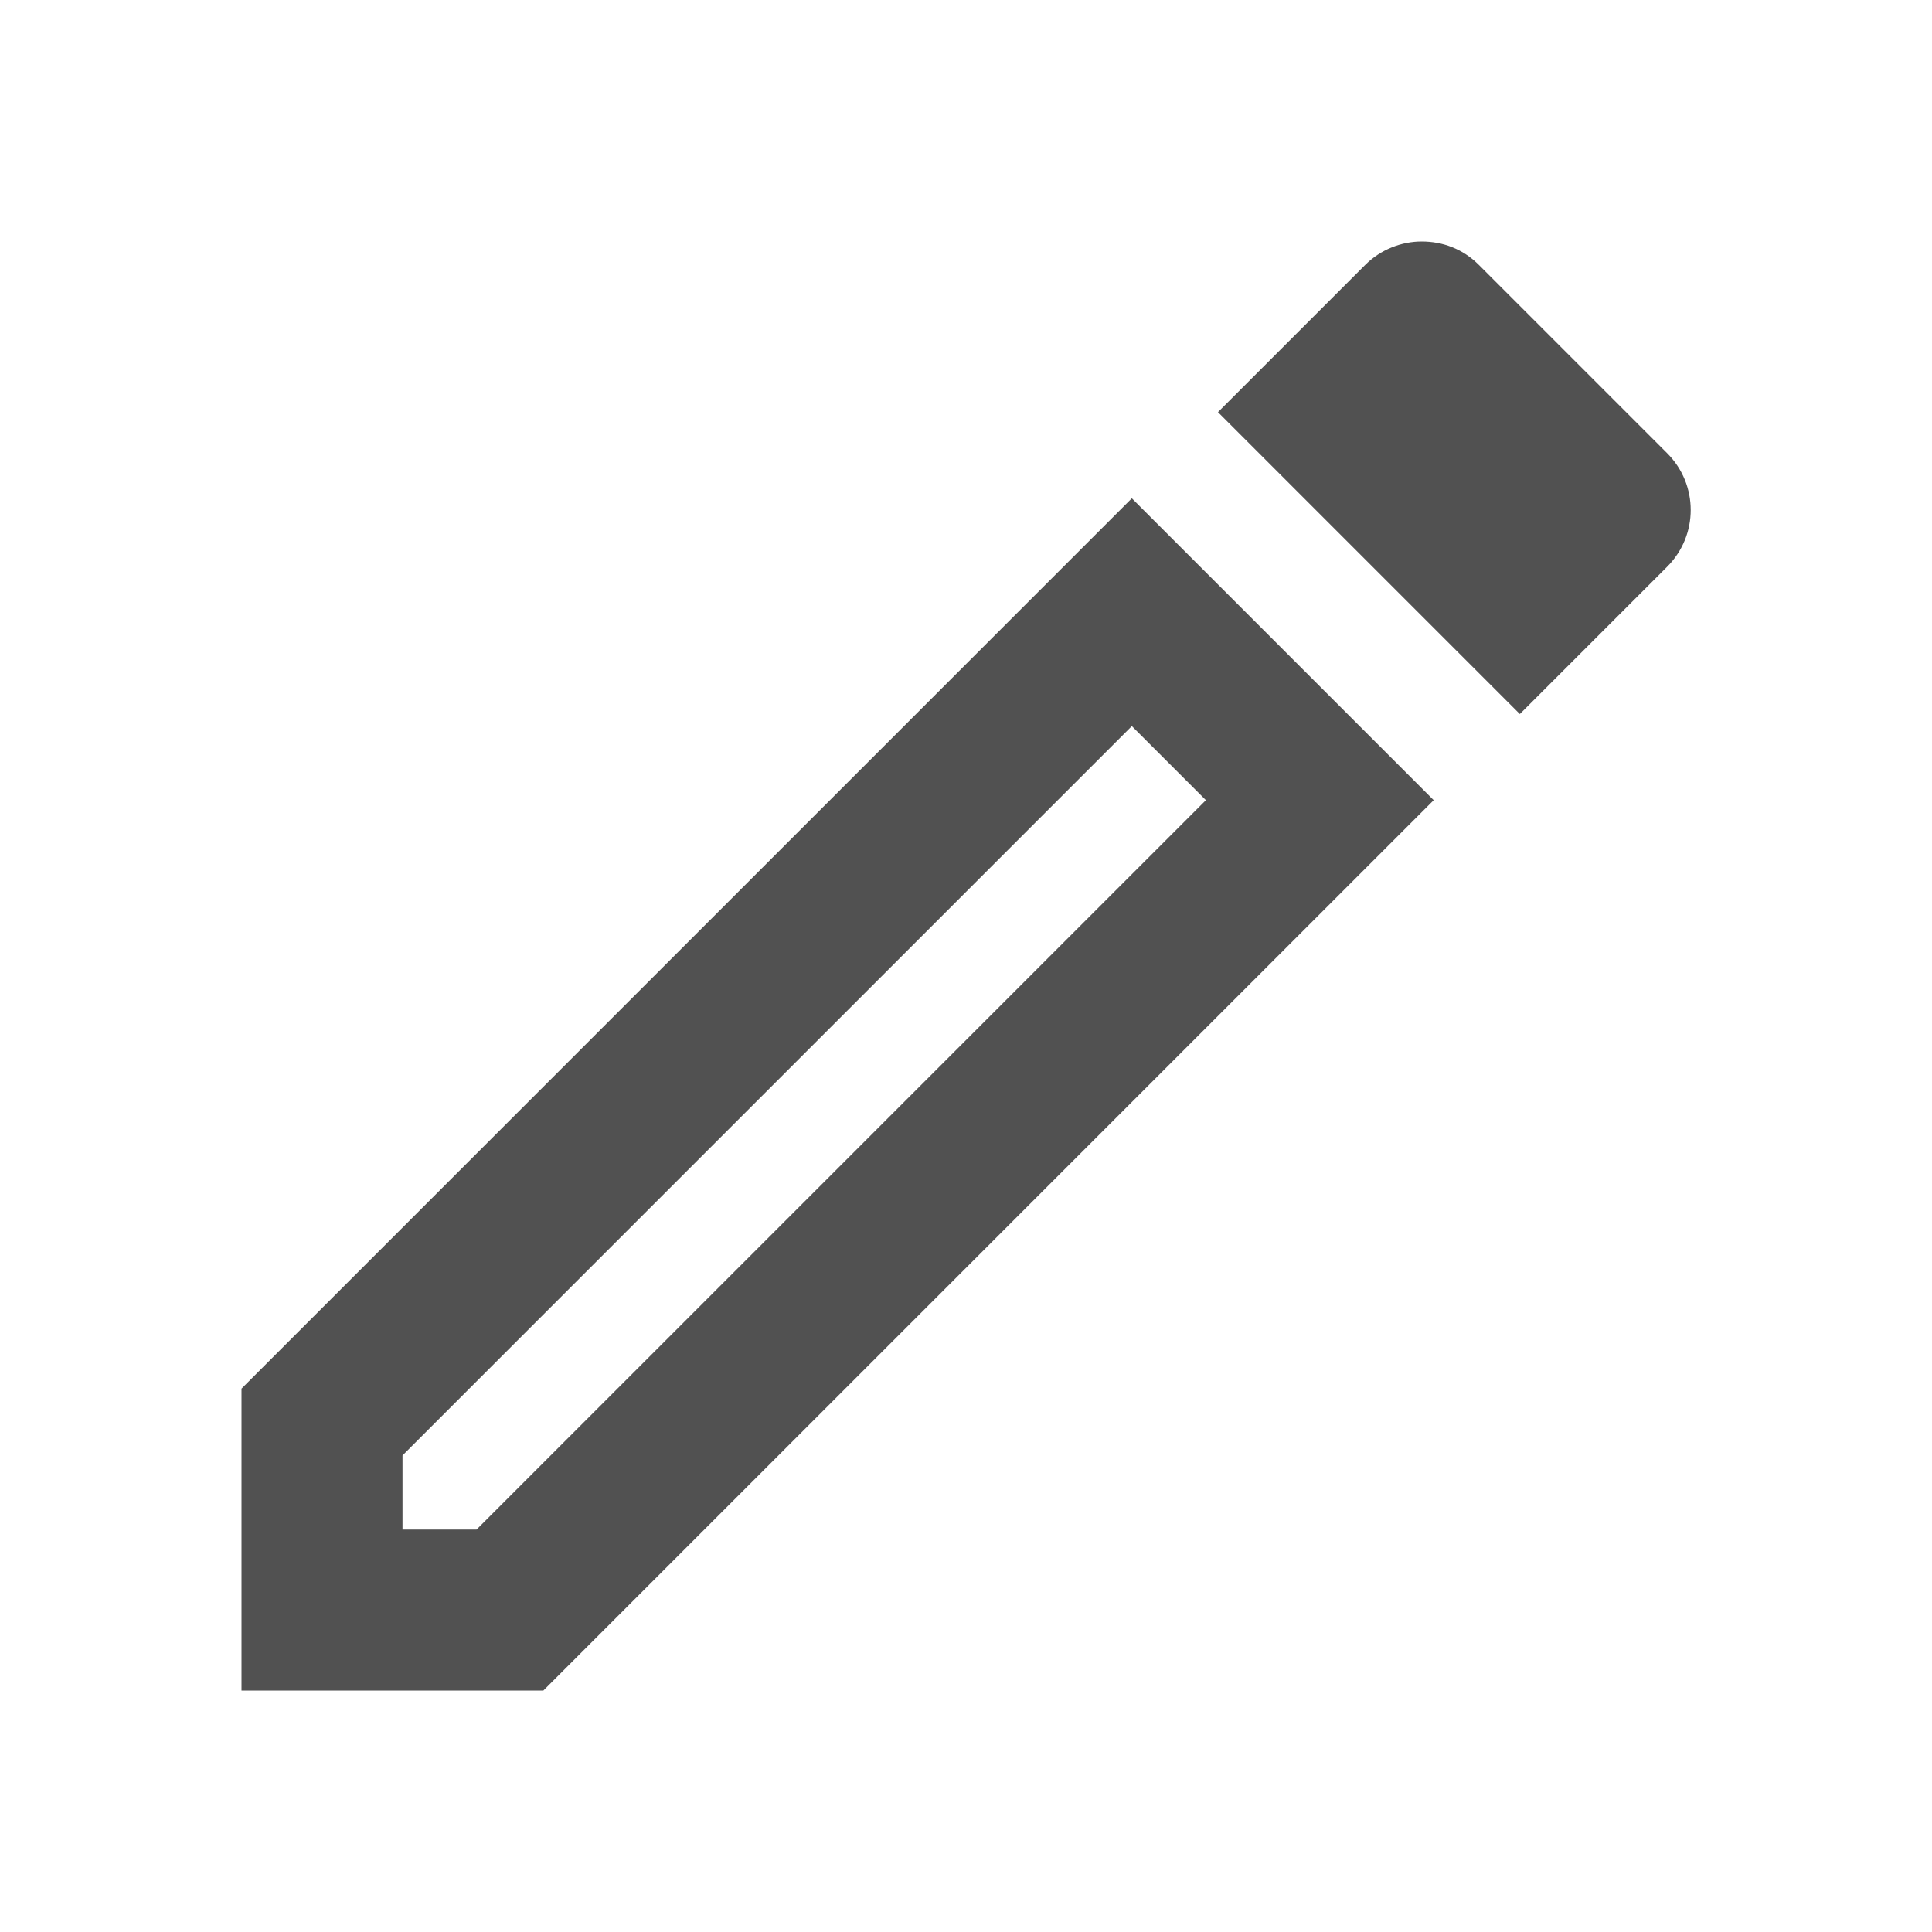
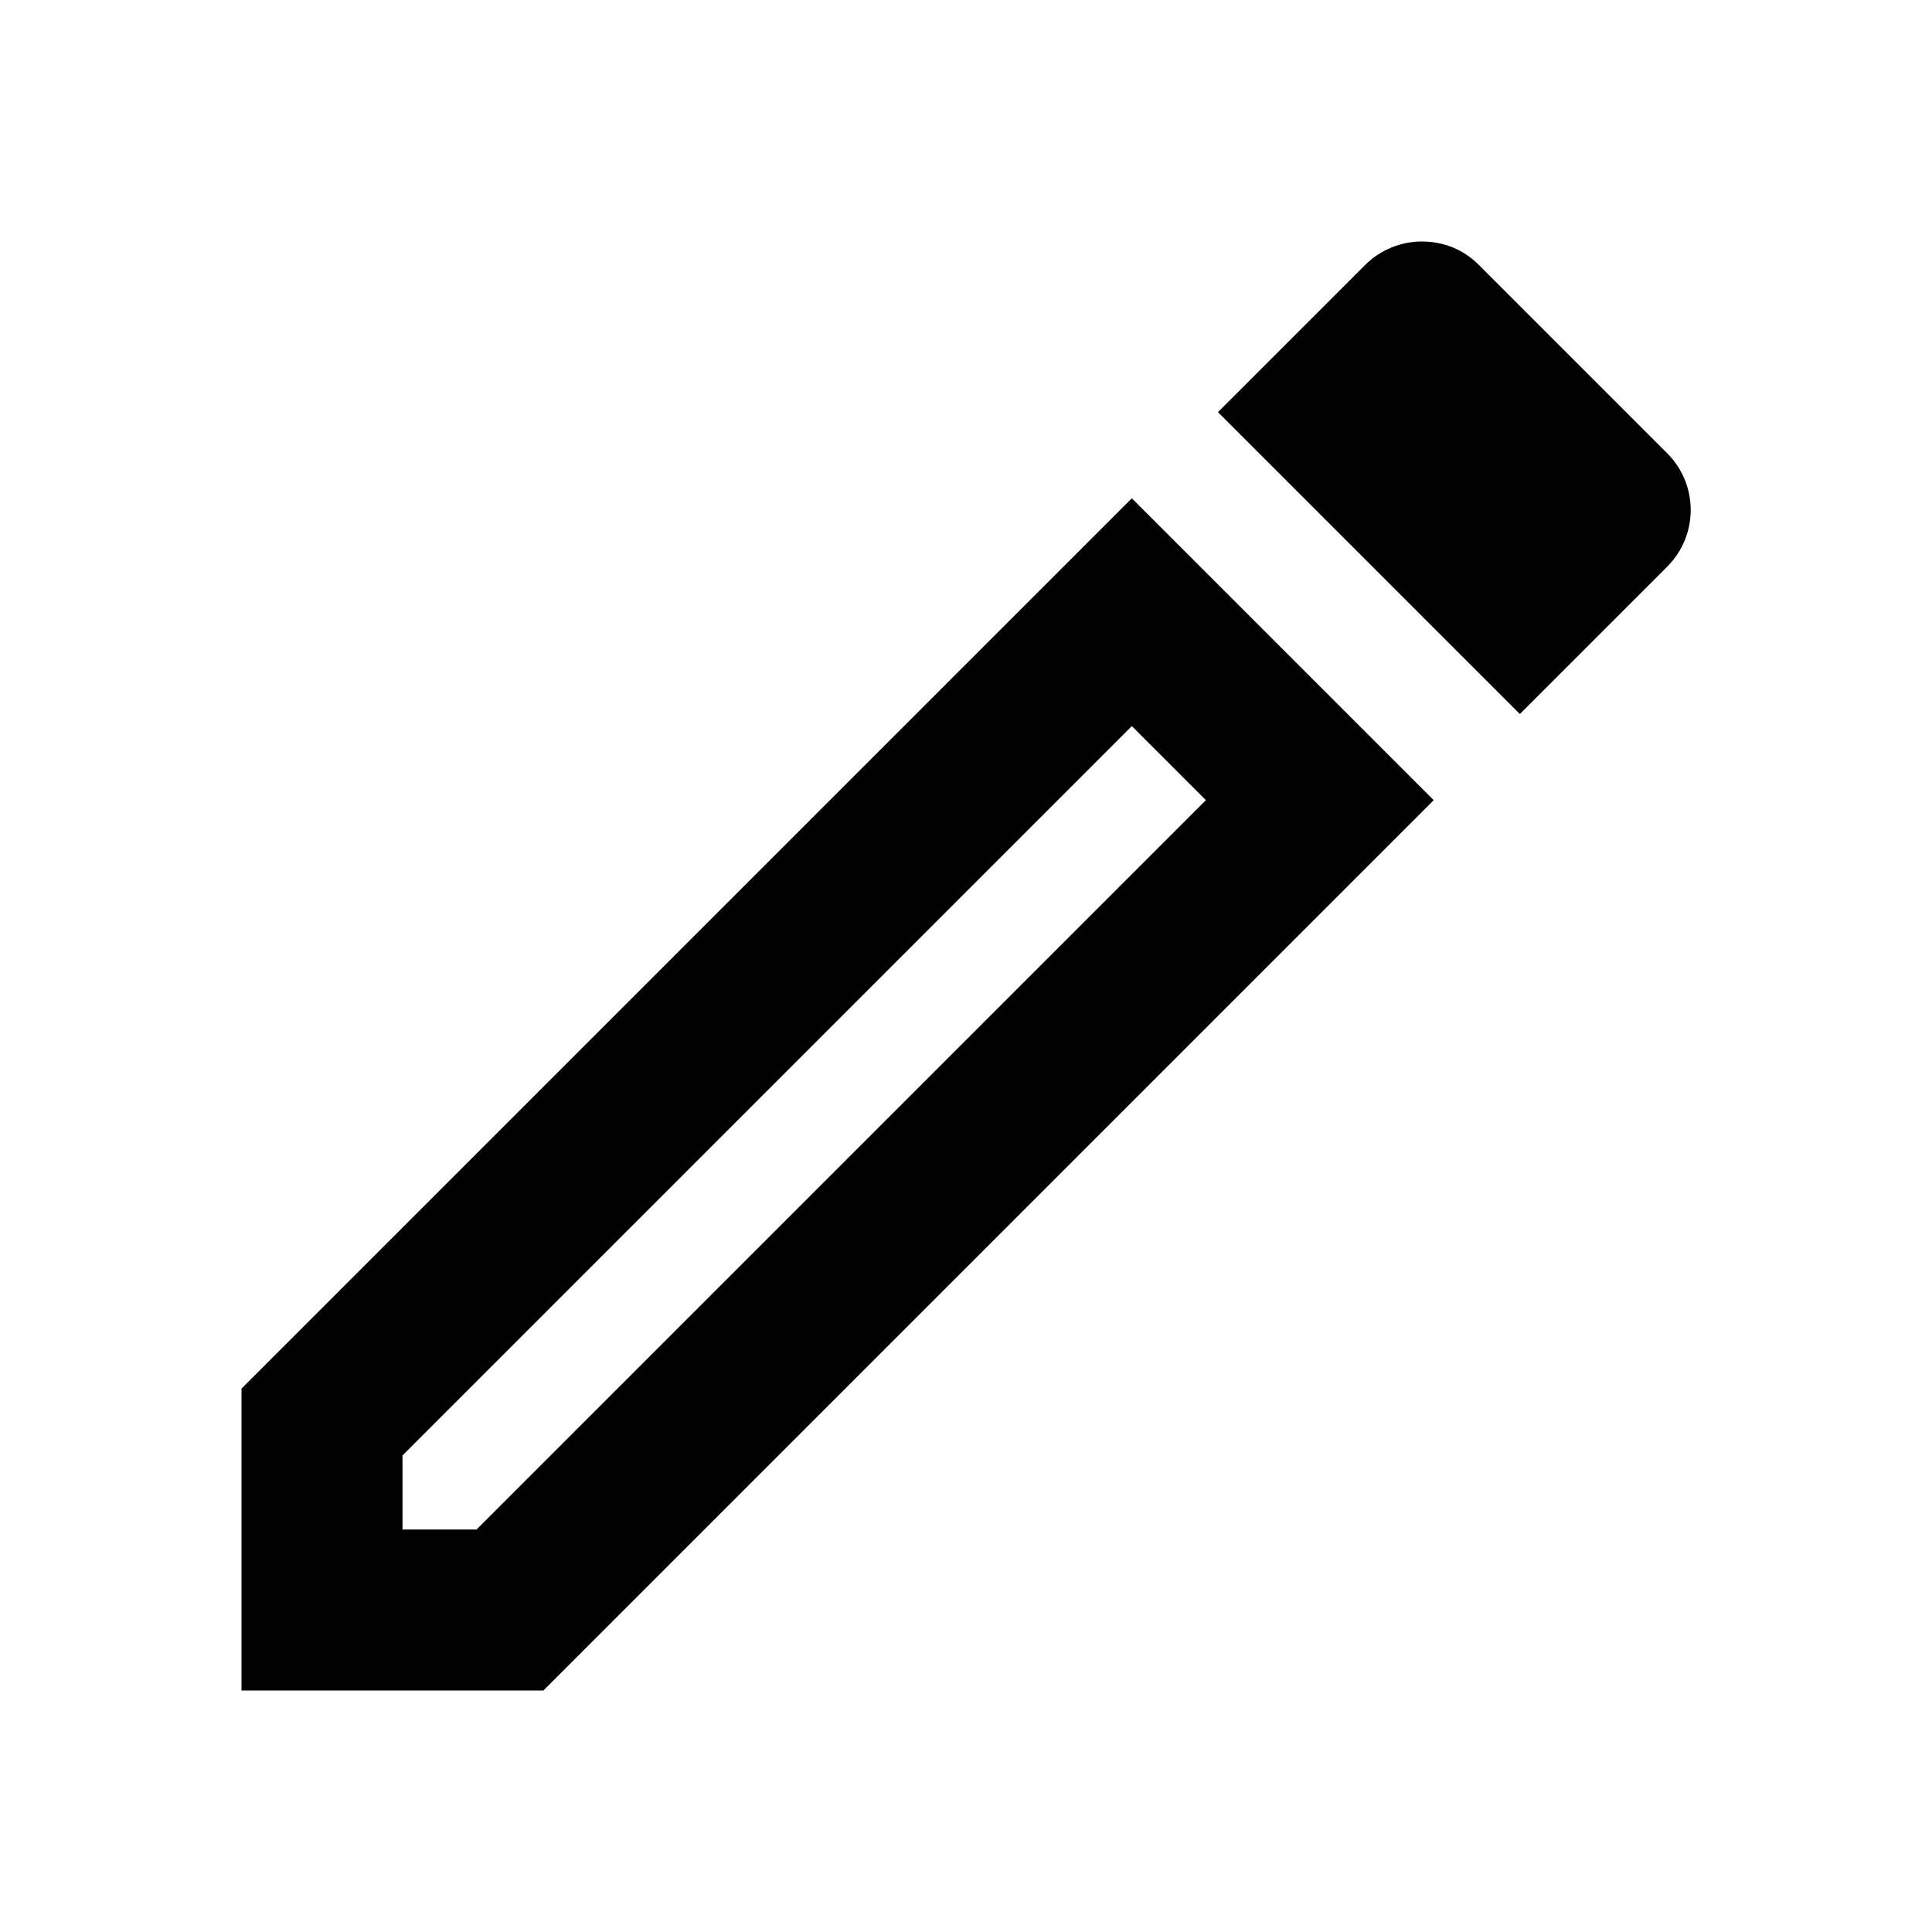
<svg xmlns="http://www.w3.org/2000/svg" width="24" height="24" viewBox="0 0 24 24" fill="none">
-   <path d="M14.06 9.02L14.98 9.94L5.92 19H5V18.08L14.06 9.02ZM17.66 3C17.41 3 17.15 3.1 16.96 3.29L15.13 5.12L18.88 8.87L20.71 7.04C21.1 6.65 21.1 6.02 20.71 5.63L18.37 3.29C18.17 3.09 17.92 3 17.66 3ZM14.06 6.19L3 17.25V21H6.75L17.81 9.94L14.06 6.19Z" fill="#515151" />
+   <path d="M14.06 9.02L14.98 9.94L5.92 19H5V18.08L14.06 9.02ZM17.66 3C17.41 3 17.15 3.1 16.96 3.29L15.13 5.12L18.88 8.87L20.71 7.04C21.1 6.65 21.1 6.02 20.71 5.63L18.37 3.29C18.17 3.09 17.92 3 17.66 3ZM14.06 6.19L3 17.25V21H6.75L17.81 9.94L14.06 6.19Z" fill="currentColor" />
</svg>
